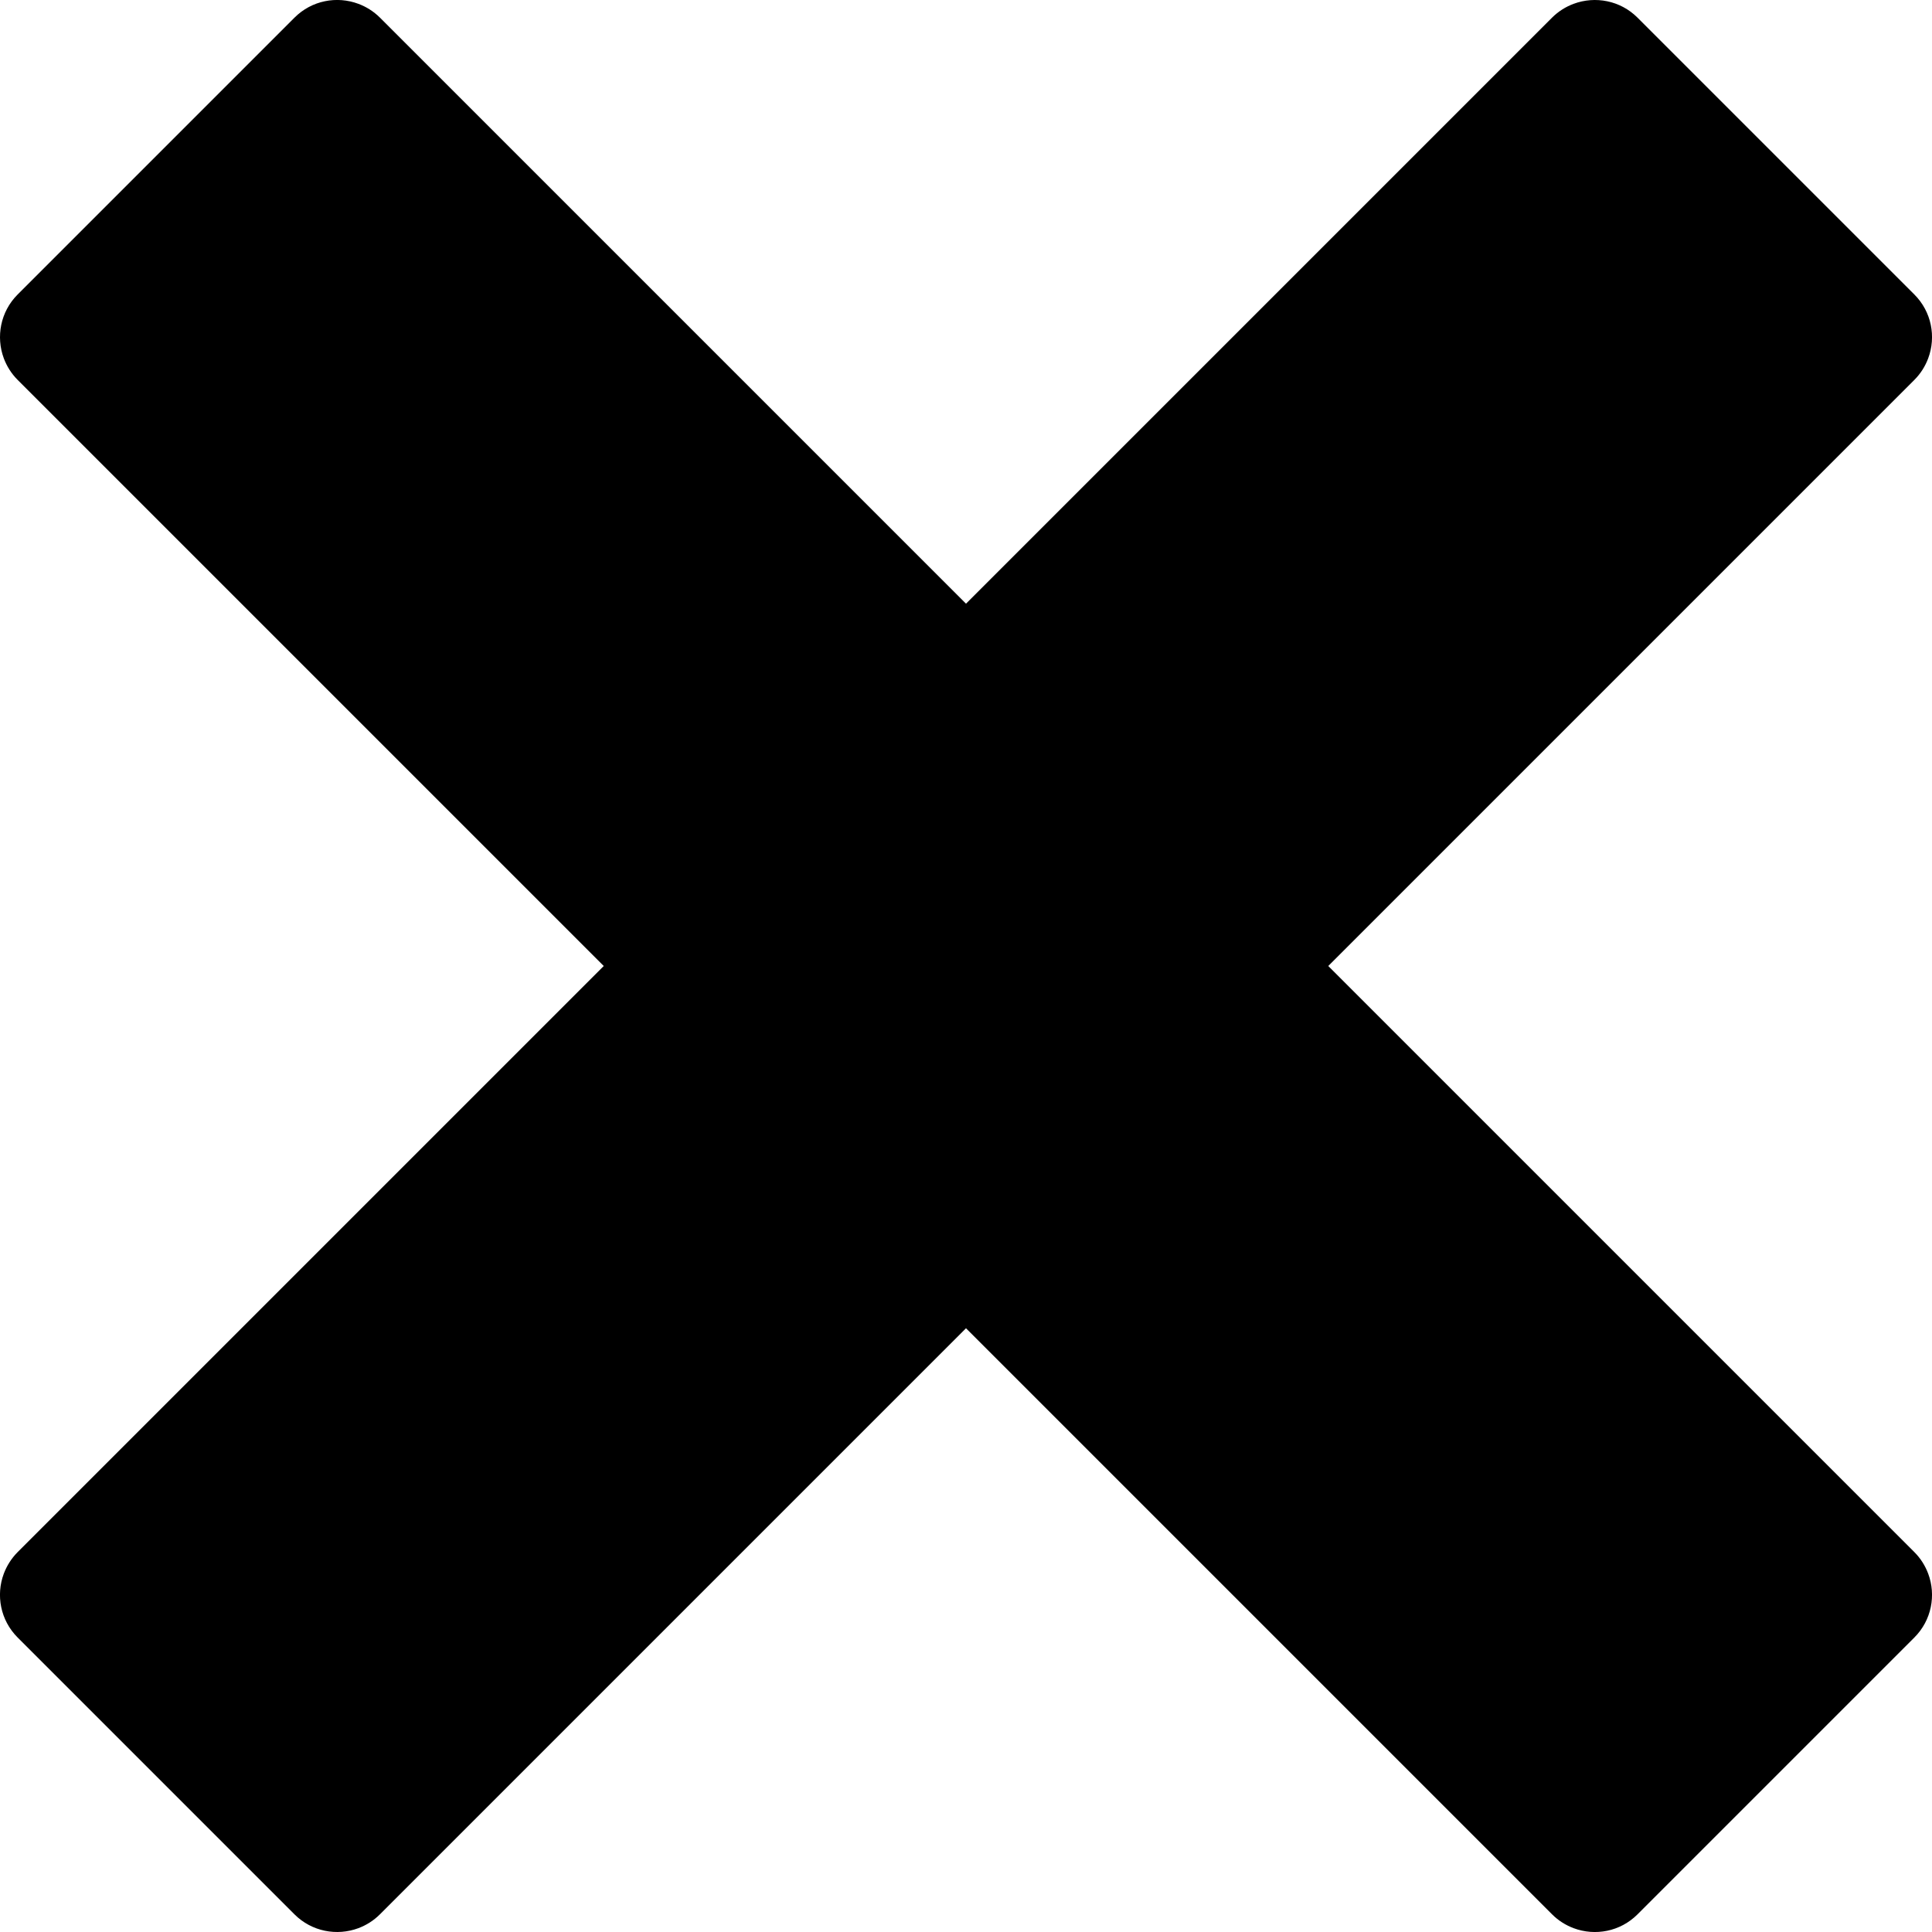
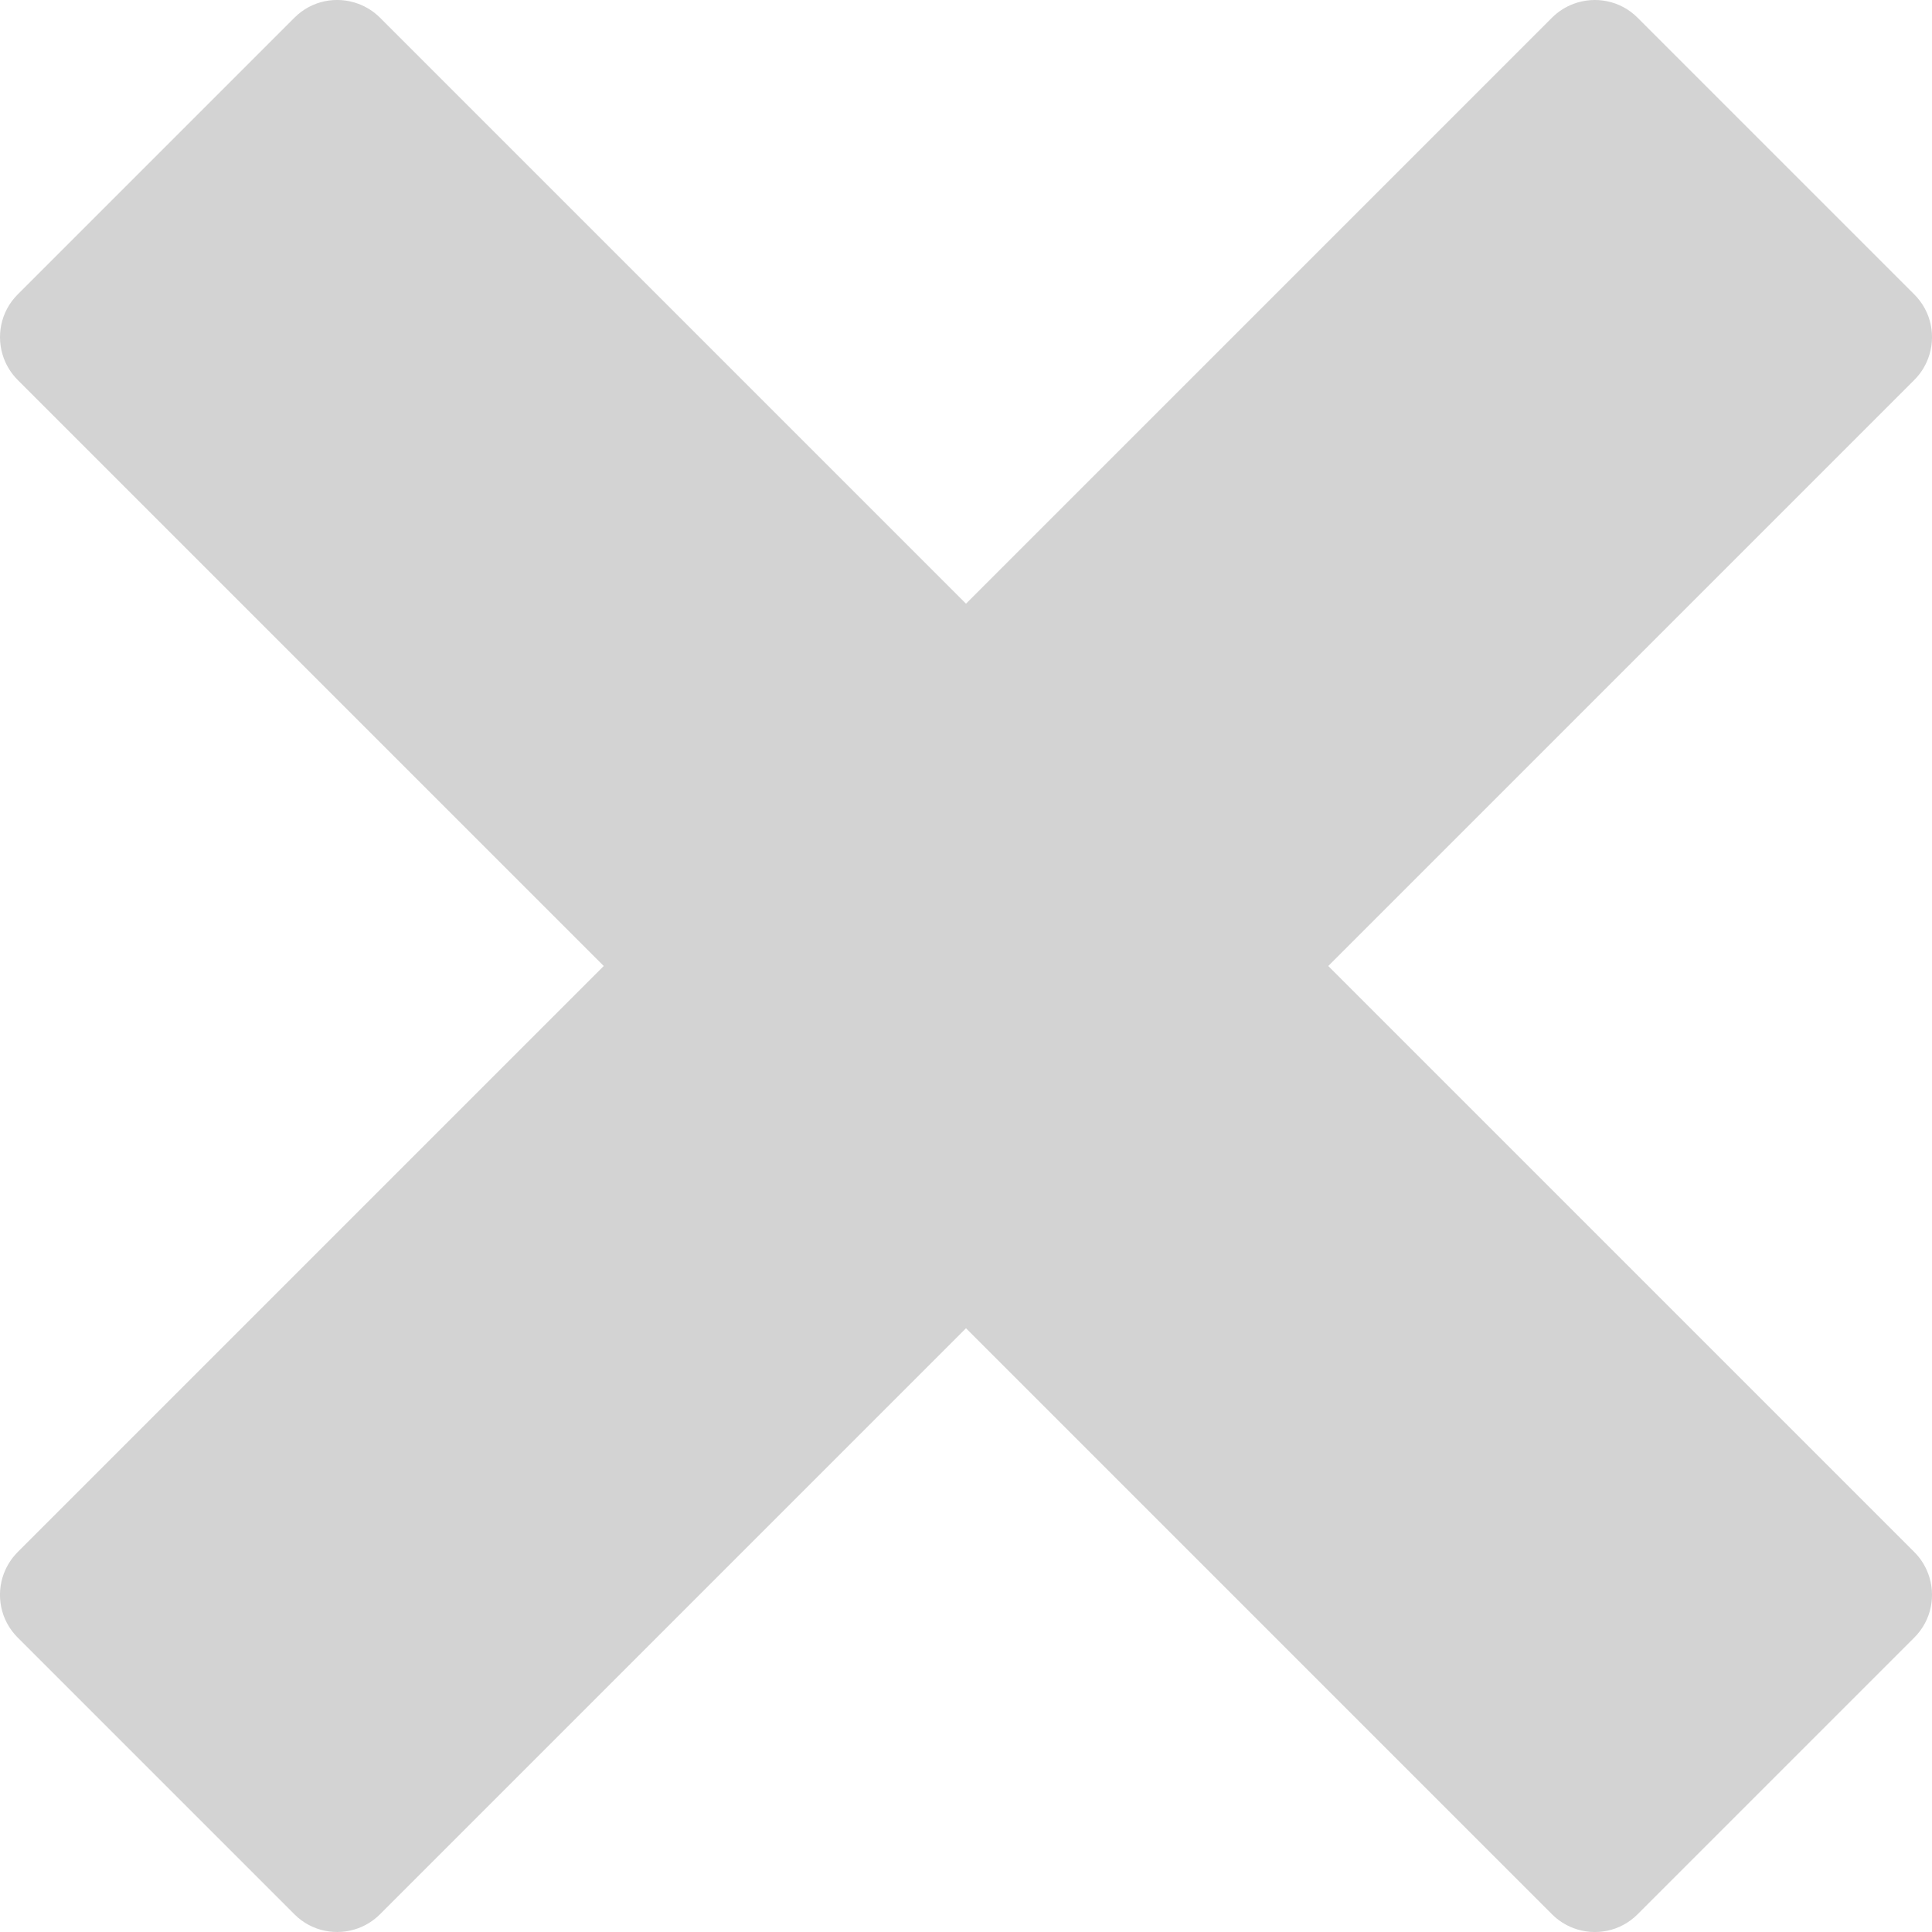
<svg xmlns="http://www.w3.org/2000/svg" version="1.1" width="32" height="32" viewBox="0 0 32 32">
  <g id="icomoon-ignore">
</g>
-   <path d="M31.708 25.708c-0-0-0-0-0-0l-9.708-9.708 9.708-9.708c0-0 0-0 0-0 0.105-0.105 0.18-0.227 0.229-0.357 0.133-0.356 0.057-0.771-0.229-1.057l-4.586-4.586c-0.286-0.286-0.702-0.361-1.057-0.229-0.13 0.048-0.252 0.124-0.357 0.228 0 0-0 0-0 0l-9.708 9.708-9.708-9.708c-0-0-0-0-0-0-0.105-0.104-0.227-0.18-0.357-0.228-0.356-0.133-0.771-0.057-1.057 0.229l-4.586 4.586c-0.286 0.286-0.361 0.702-0.229 1.057 0.049 0.13 0.124 0.252 0.229 0.357 0 0 0 0 0 0l9.708 9.708-9.708 9.708c-0 0-0 0-0 0-0.104 0.105-0.18 0.227-0.229 0.357-0.133 0.355-0.057 0.771 0.229 1.057l4.586 4.586c0.286 0.286 0.702 0.361 1.057 0.229 0.13-0.049 0.252-0.124 0.357-0.229 0-0 0-0 0-0l9.708-9.708 9.708 9.708c0 0 0 0 0 0 0.105 0.105 0.227 0.18 0.357 0.229 0.356 0.133 0.771 0.057 1.057-0.229l4.586-4.586c0.286-0.286 0.362-0.702 0.229-1.057-0.049-0.13-0.124-0.252-0.229-0.357z" fill="#000000" />
+   <path d="M31.708 25.708c-0-0-0-0-0-0l-9.708-9.708 9.708-9.708c0-0 0-0 0-0 0.105-0.105 0.18-0.227 0.229-0.357 0.133-0.356 0.057-0.771-0.229-1.057l-4.586-4.586c-0.286-0.286-0.702-0.361-1.057-0.229-0.13 0.048-0.252 0.124-0.357 0.228 0 0-0 0-0 0l-9.708 9.708-9.708-9.708c-0-0-0-0-0-0-0.105-0.104-0.227-0.18-0.357-0.228-0.356-0.133-0.771-0.057-1.057 0.229l-4.586 4.586c-0.286 0.286-0.361 0.702-0.229 1.057 0.049 0.13 0.124 0.252 0.229 0.357 0 0 0 0 0 0l9.708 9.708-9.708 9.708c-0 0-0 0-0 0-0.104 0.105-0.18 0.227-0.229 0.357-0.133 0.355-0.057 0.771 0.229 1.057l4.586 4.586c0.286 0.286 0.702 0.361 1.057 0.229 0.13-0.049 0.252-0.124 0.357-0.229 0-0 0-0 0-0l9.708-9.708 9.708 9.708c0 0 0 0 0 0 0.105 0.105 0.227 0.18 0.357 0.229 0.356 0.133 0.771 0.057 1.057-0.229l4.586-4.586c0.286-0.286 0.362-0.702 0.229-1.057-0.049-0.13-0.124-0.252-0.229-0.357z" fill="#D3D3D3" />
</svg>
